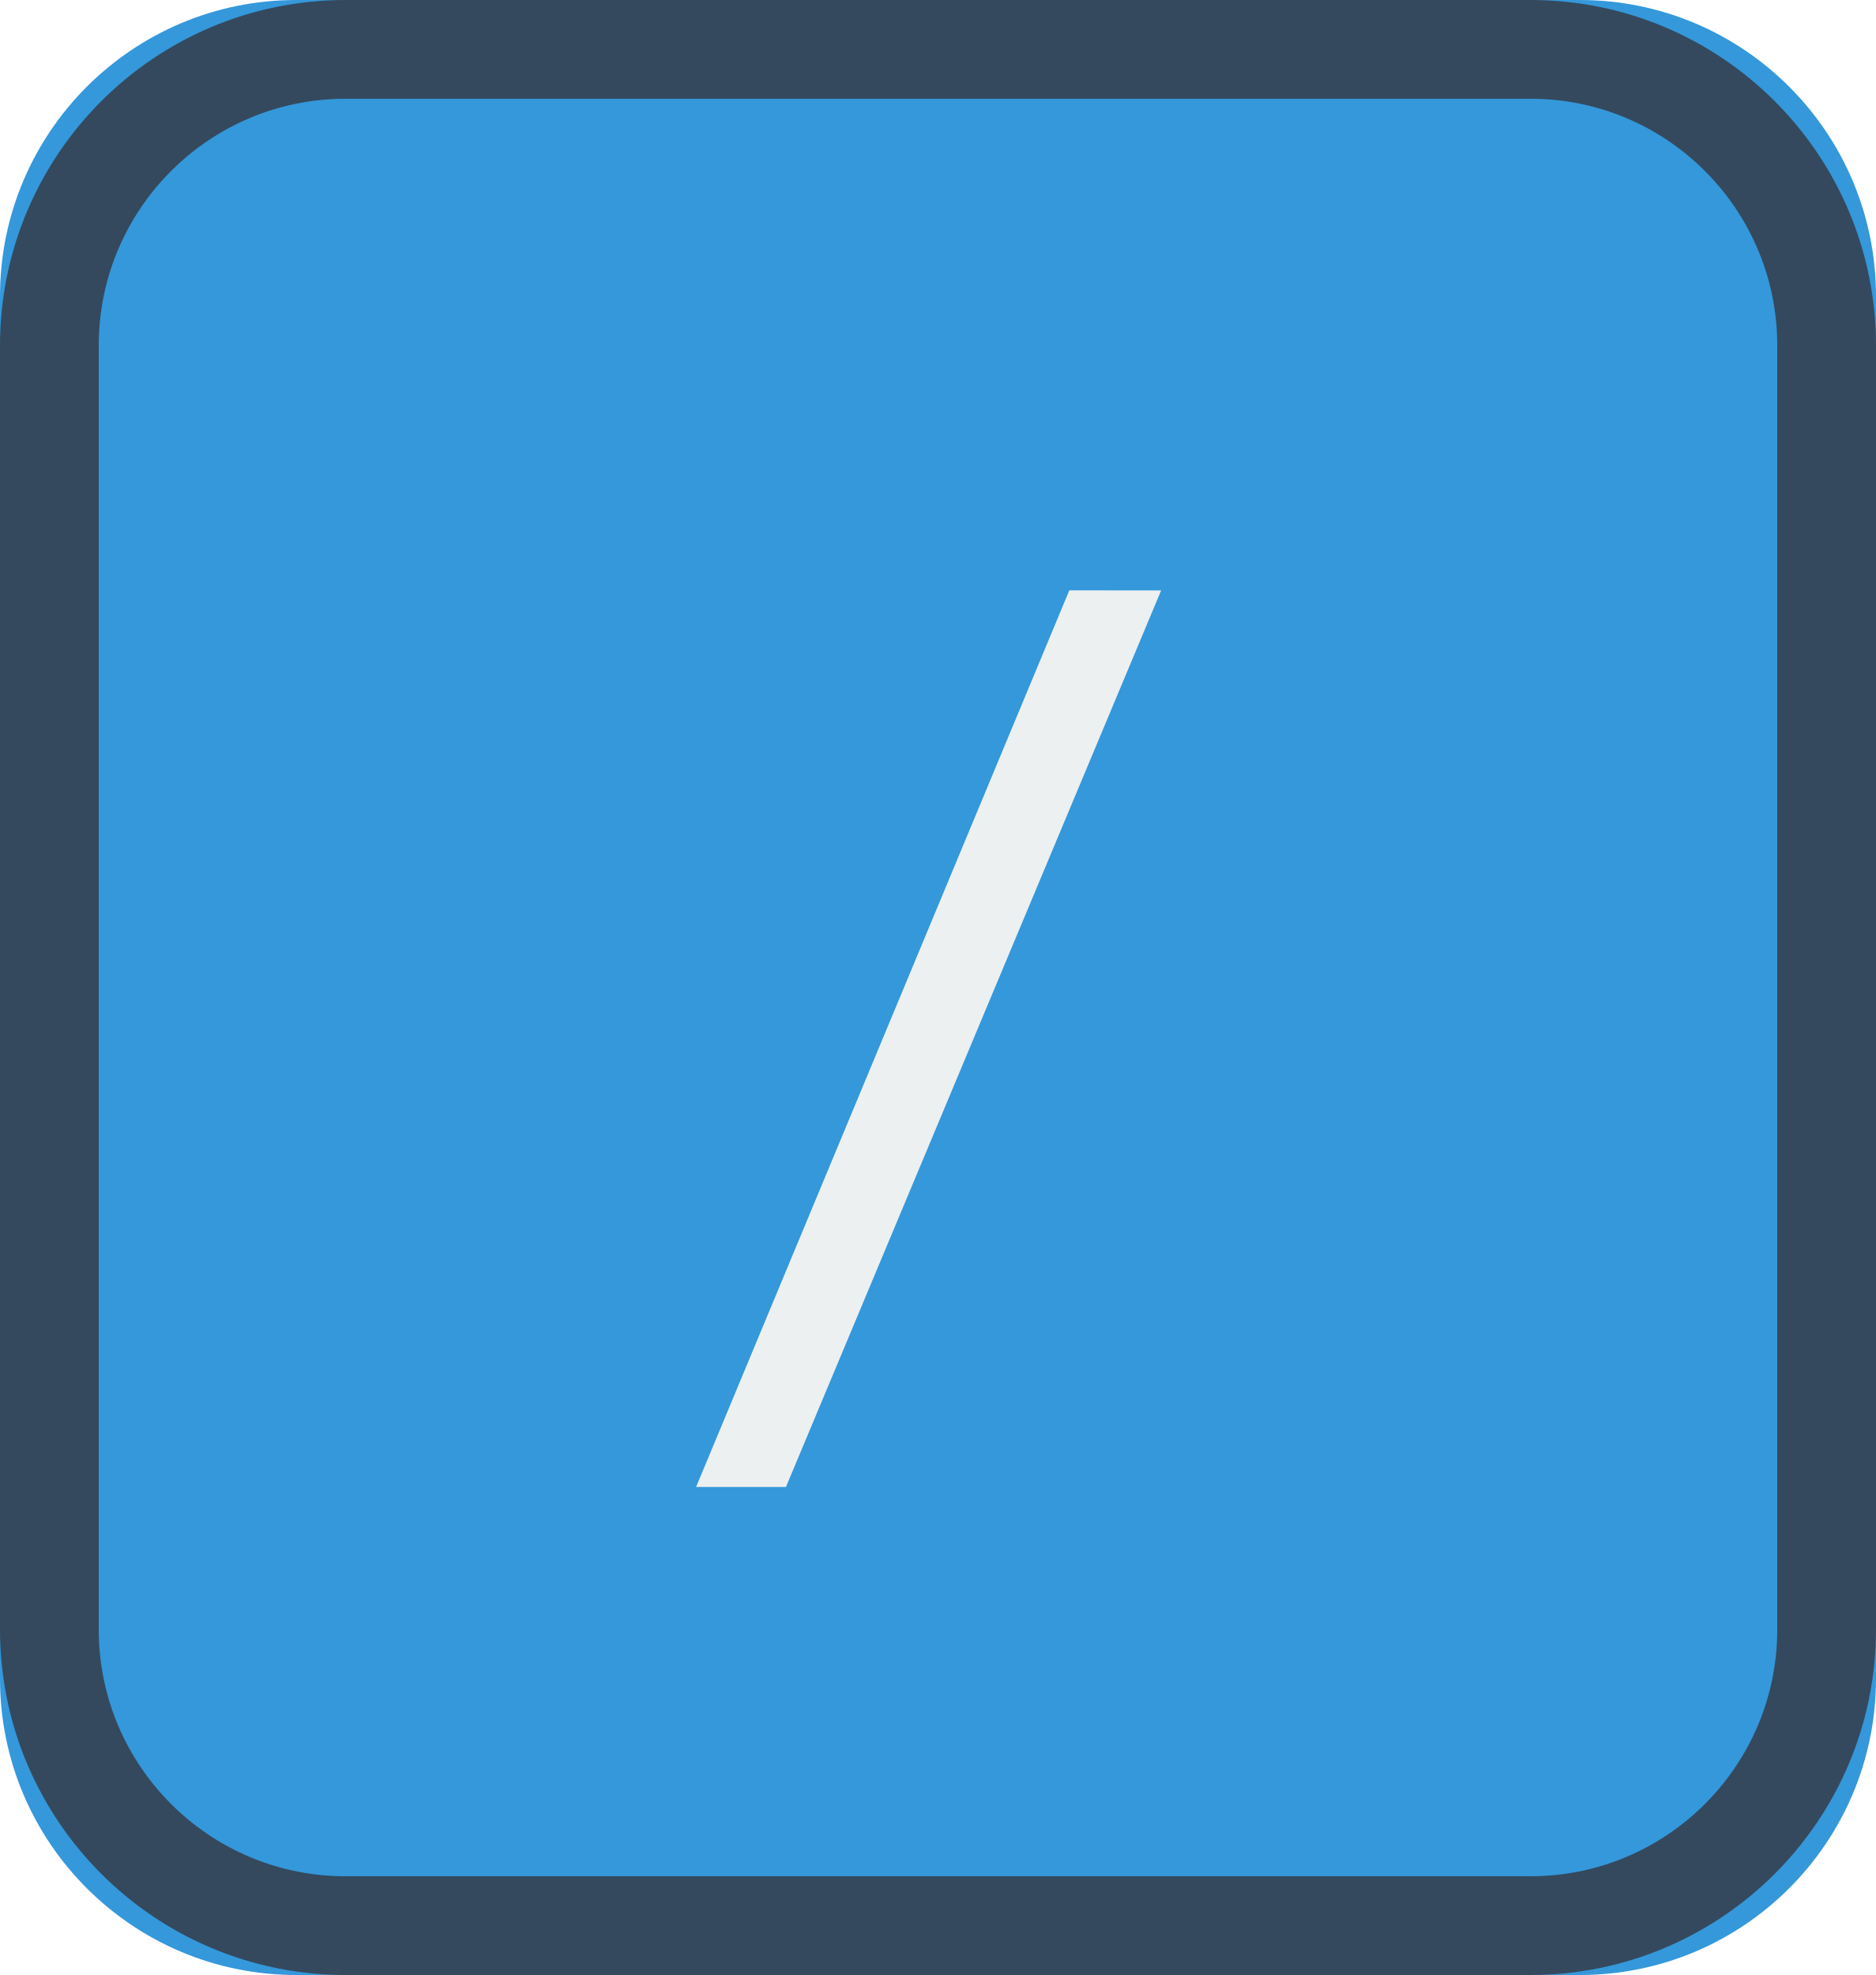
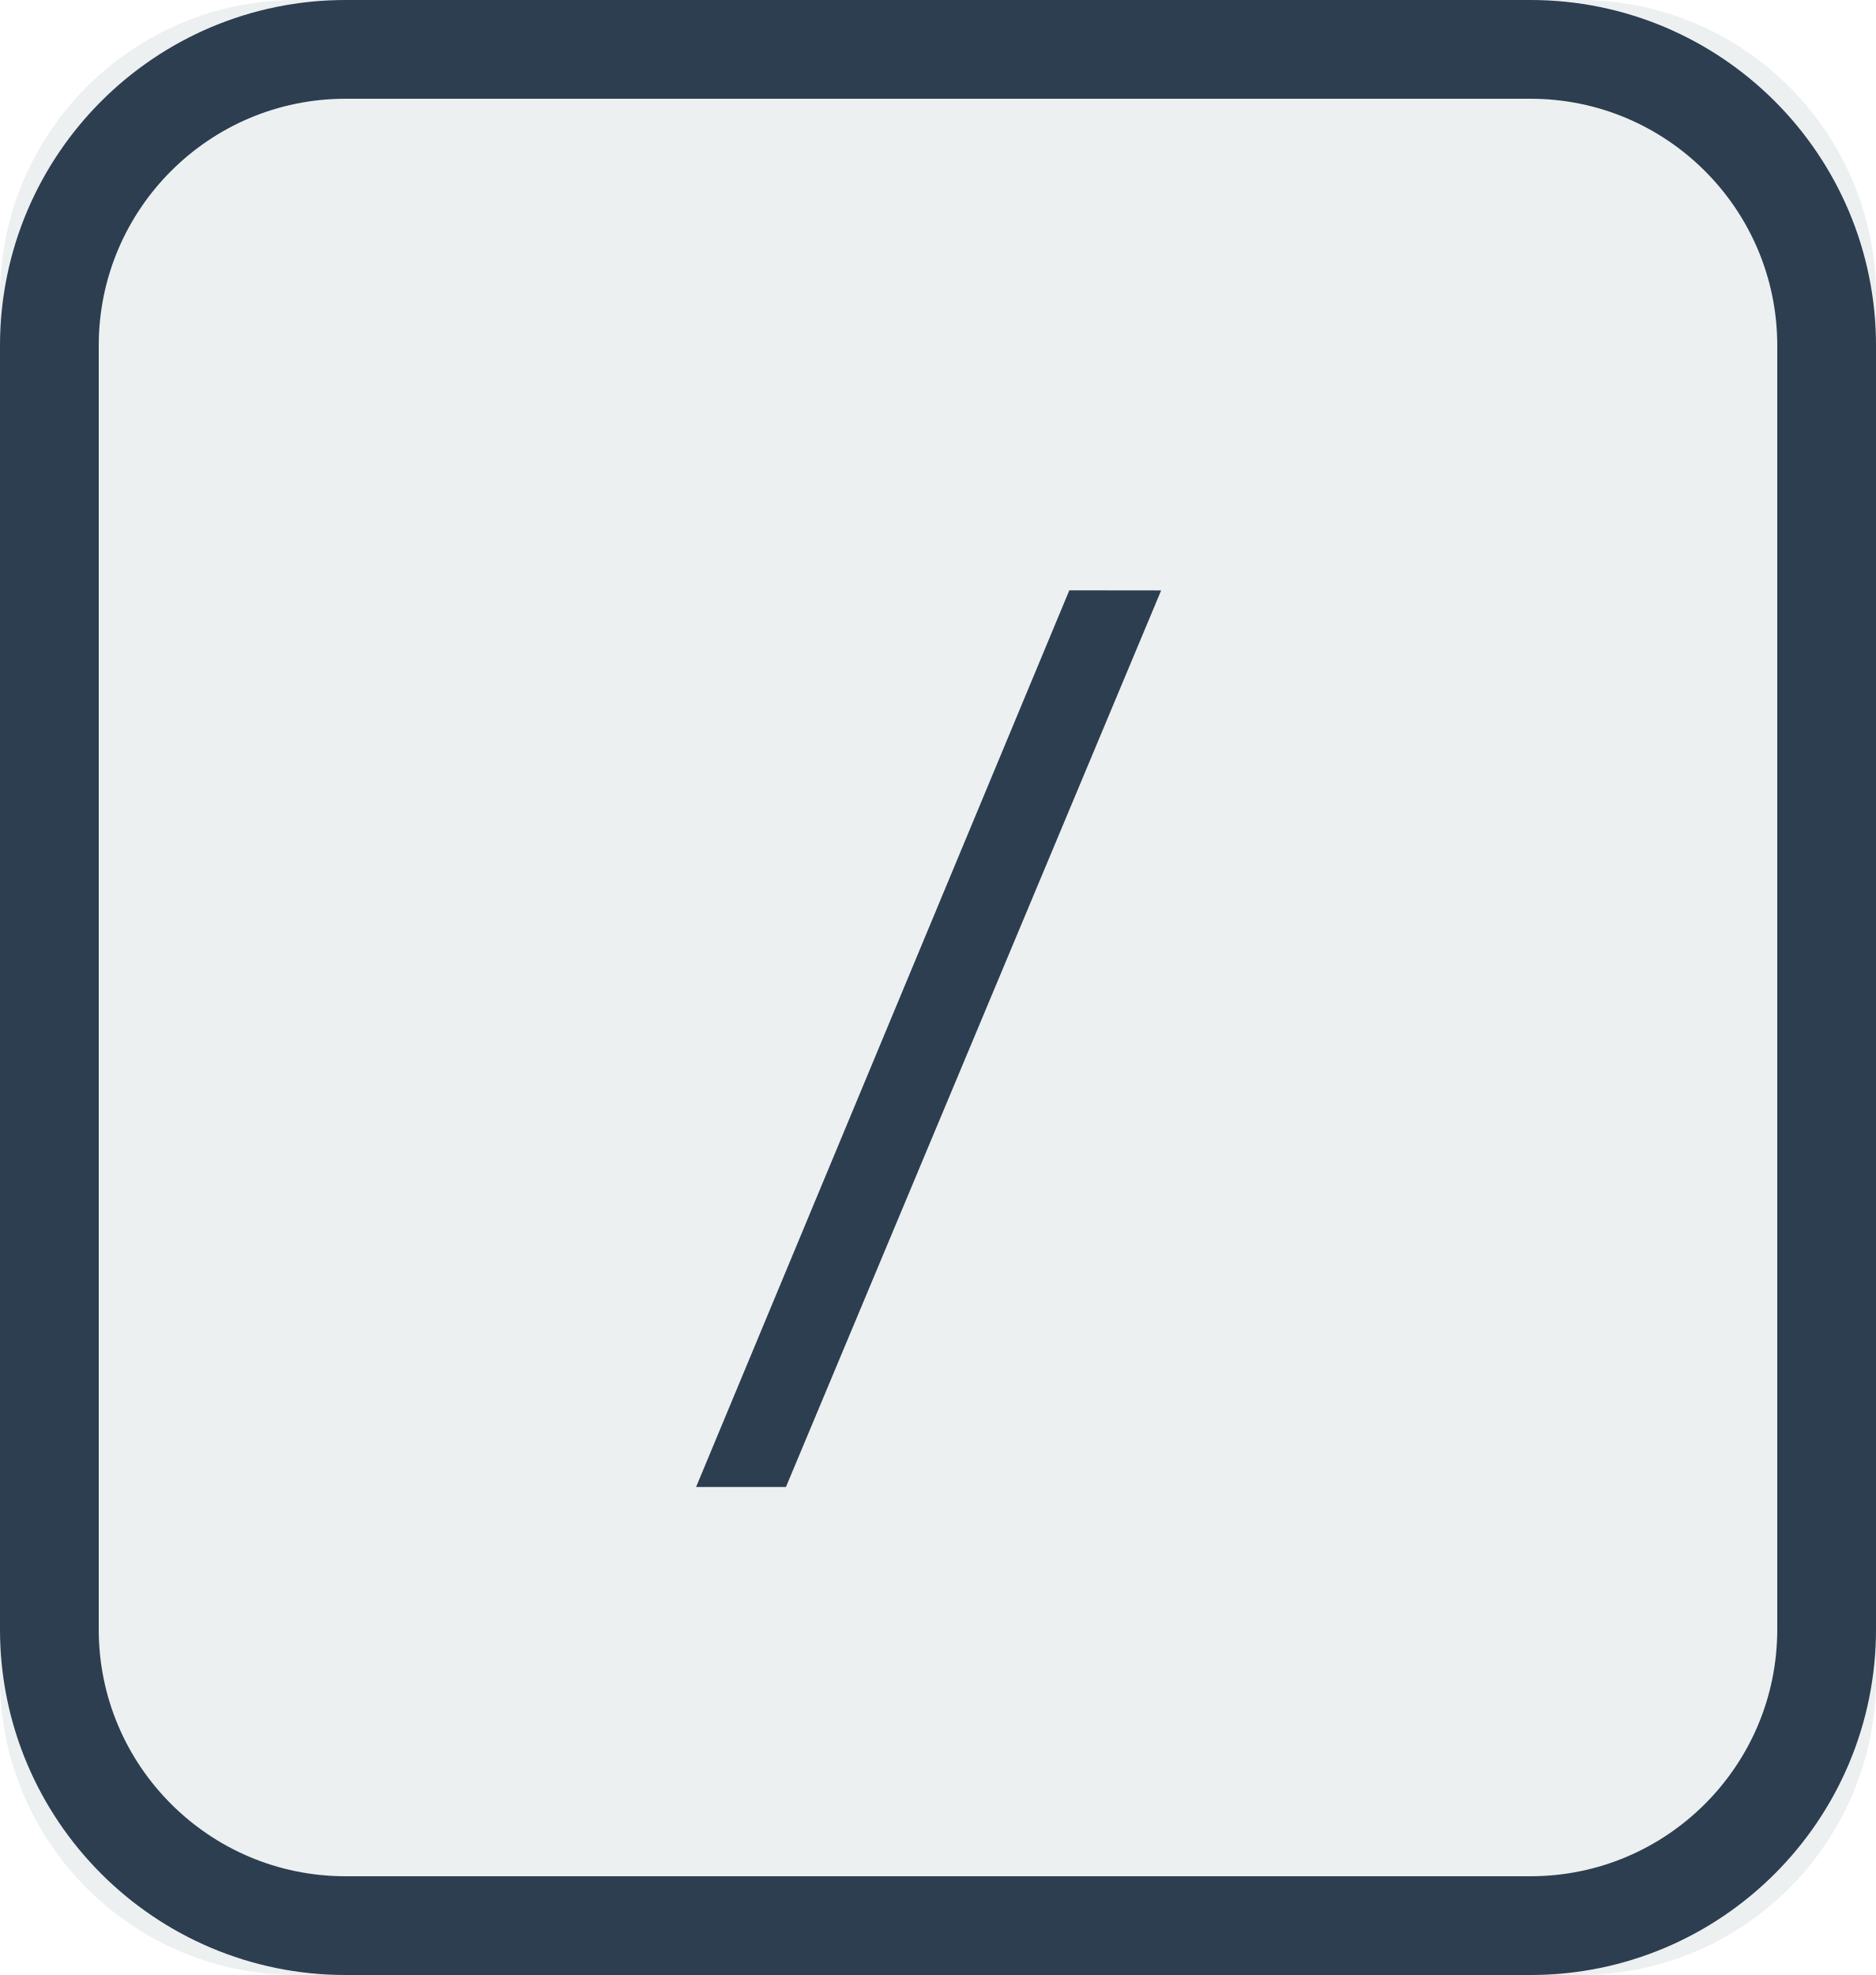
<svg xmlns="http://www.w3.org/2000/svg" xmlns:xlink="http://www.w3.org/1999/xlink" width="19" height="20">
  <defs>
    <rect id="a" width="19" height="20" rx="3" />
  </defs>
  <g fill="none" fill-rule="evenodd">
-     <use fill="#3498db" xlink:href="#a" />
-     <rect stroke="#34495e" x=".5" y=".5" width="18" height="19" rx="3" />
-     <path fill="#ecf0f1" d="M11.76 5.979l-3.8 9.079h-.91l3.78-9.08z" />
+     <use fill="#ecf0f1" xlink:href="#a" />
+     <rect stroke="#2c3e50" x=".5" y=".5" width="18" height="19" rx="3" />
+     <path fill="#2c3e50" d="M11.76 5.979l-3.8 9.079h-.91l3.78-9.08z" />
  </g>
</svg>
